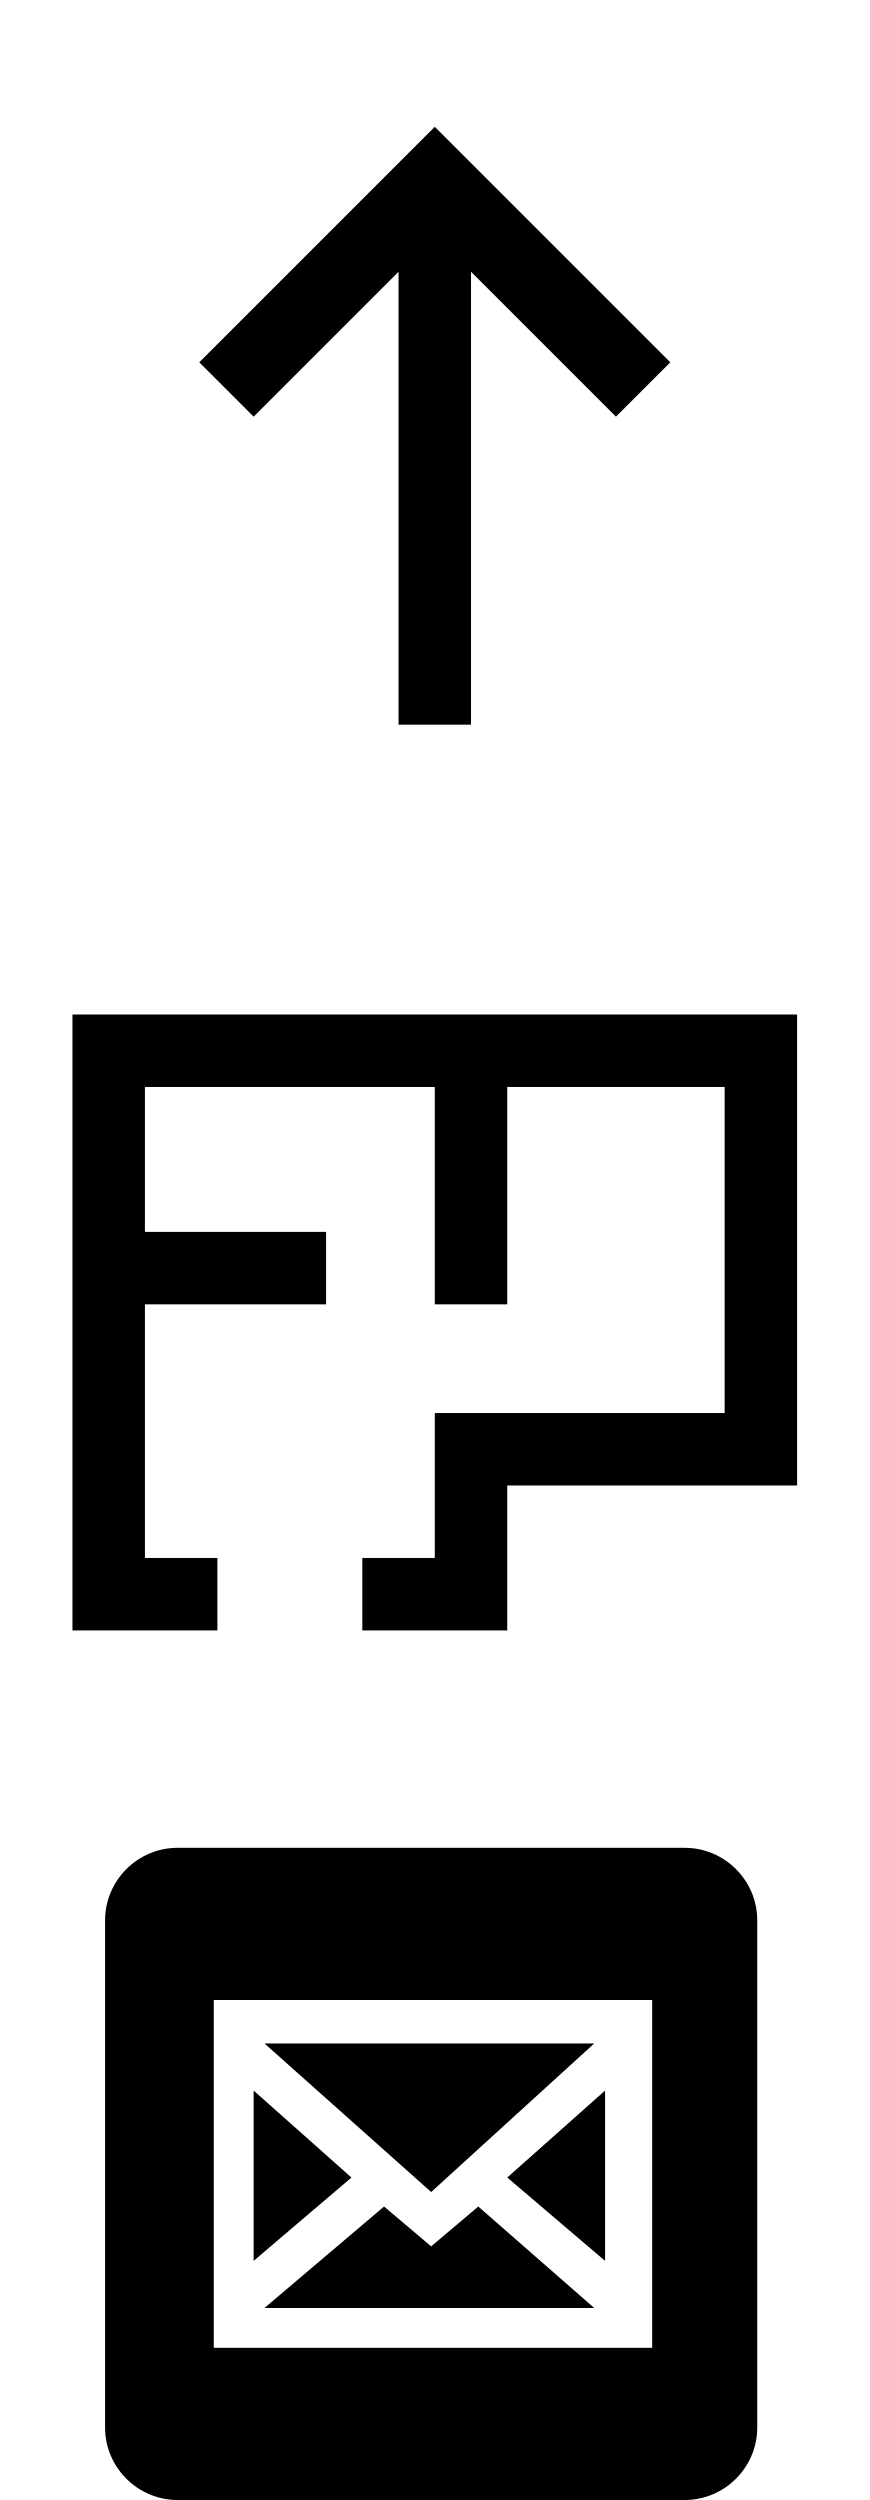
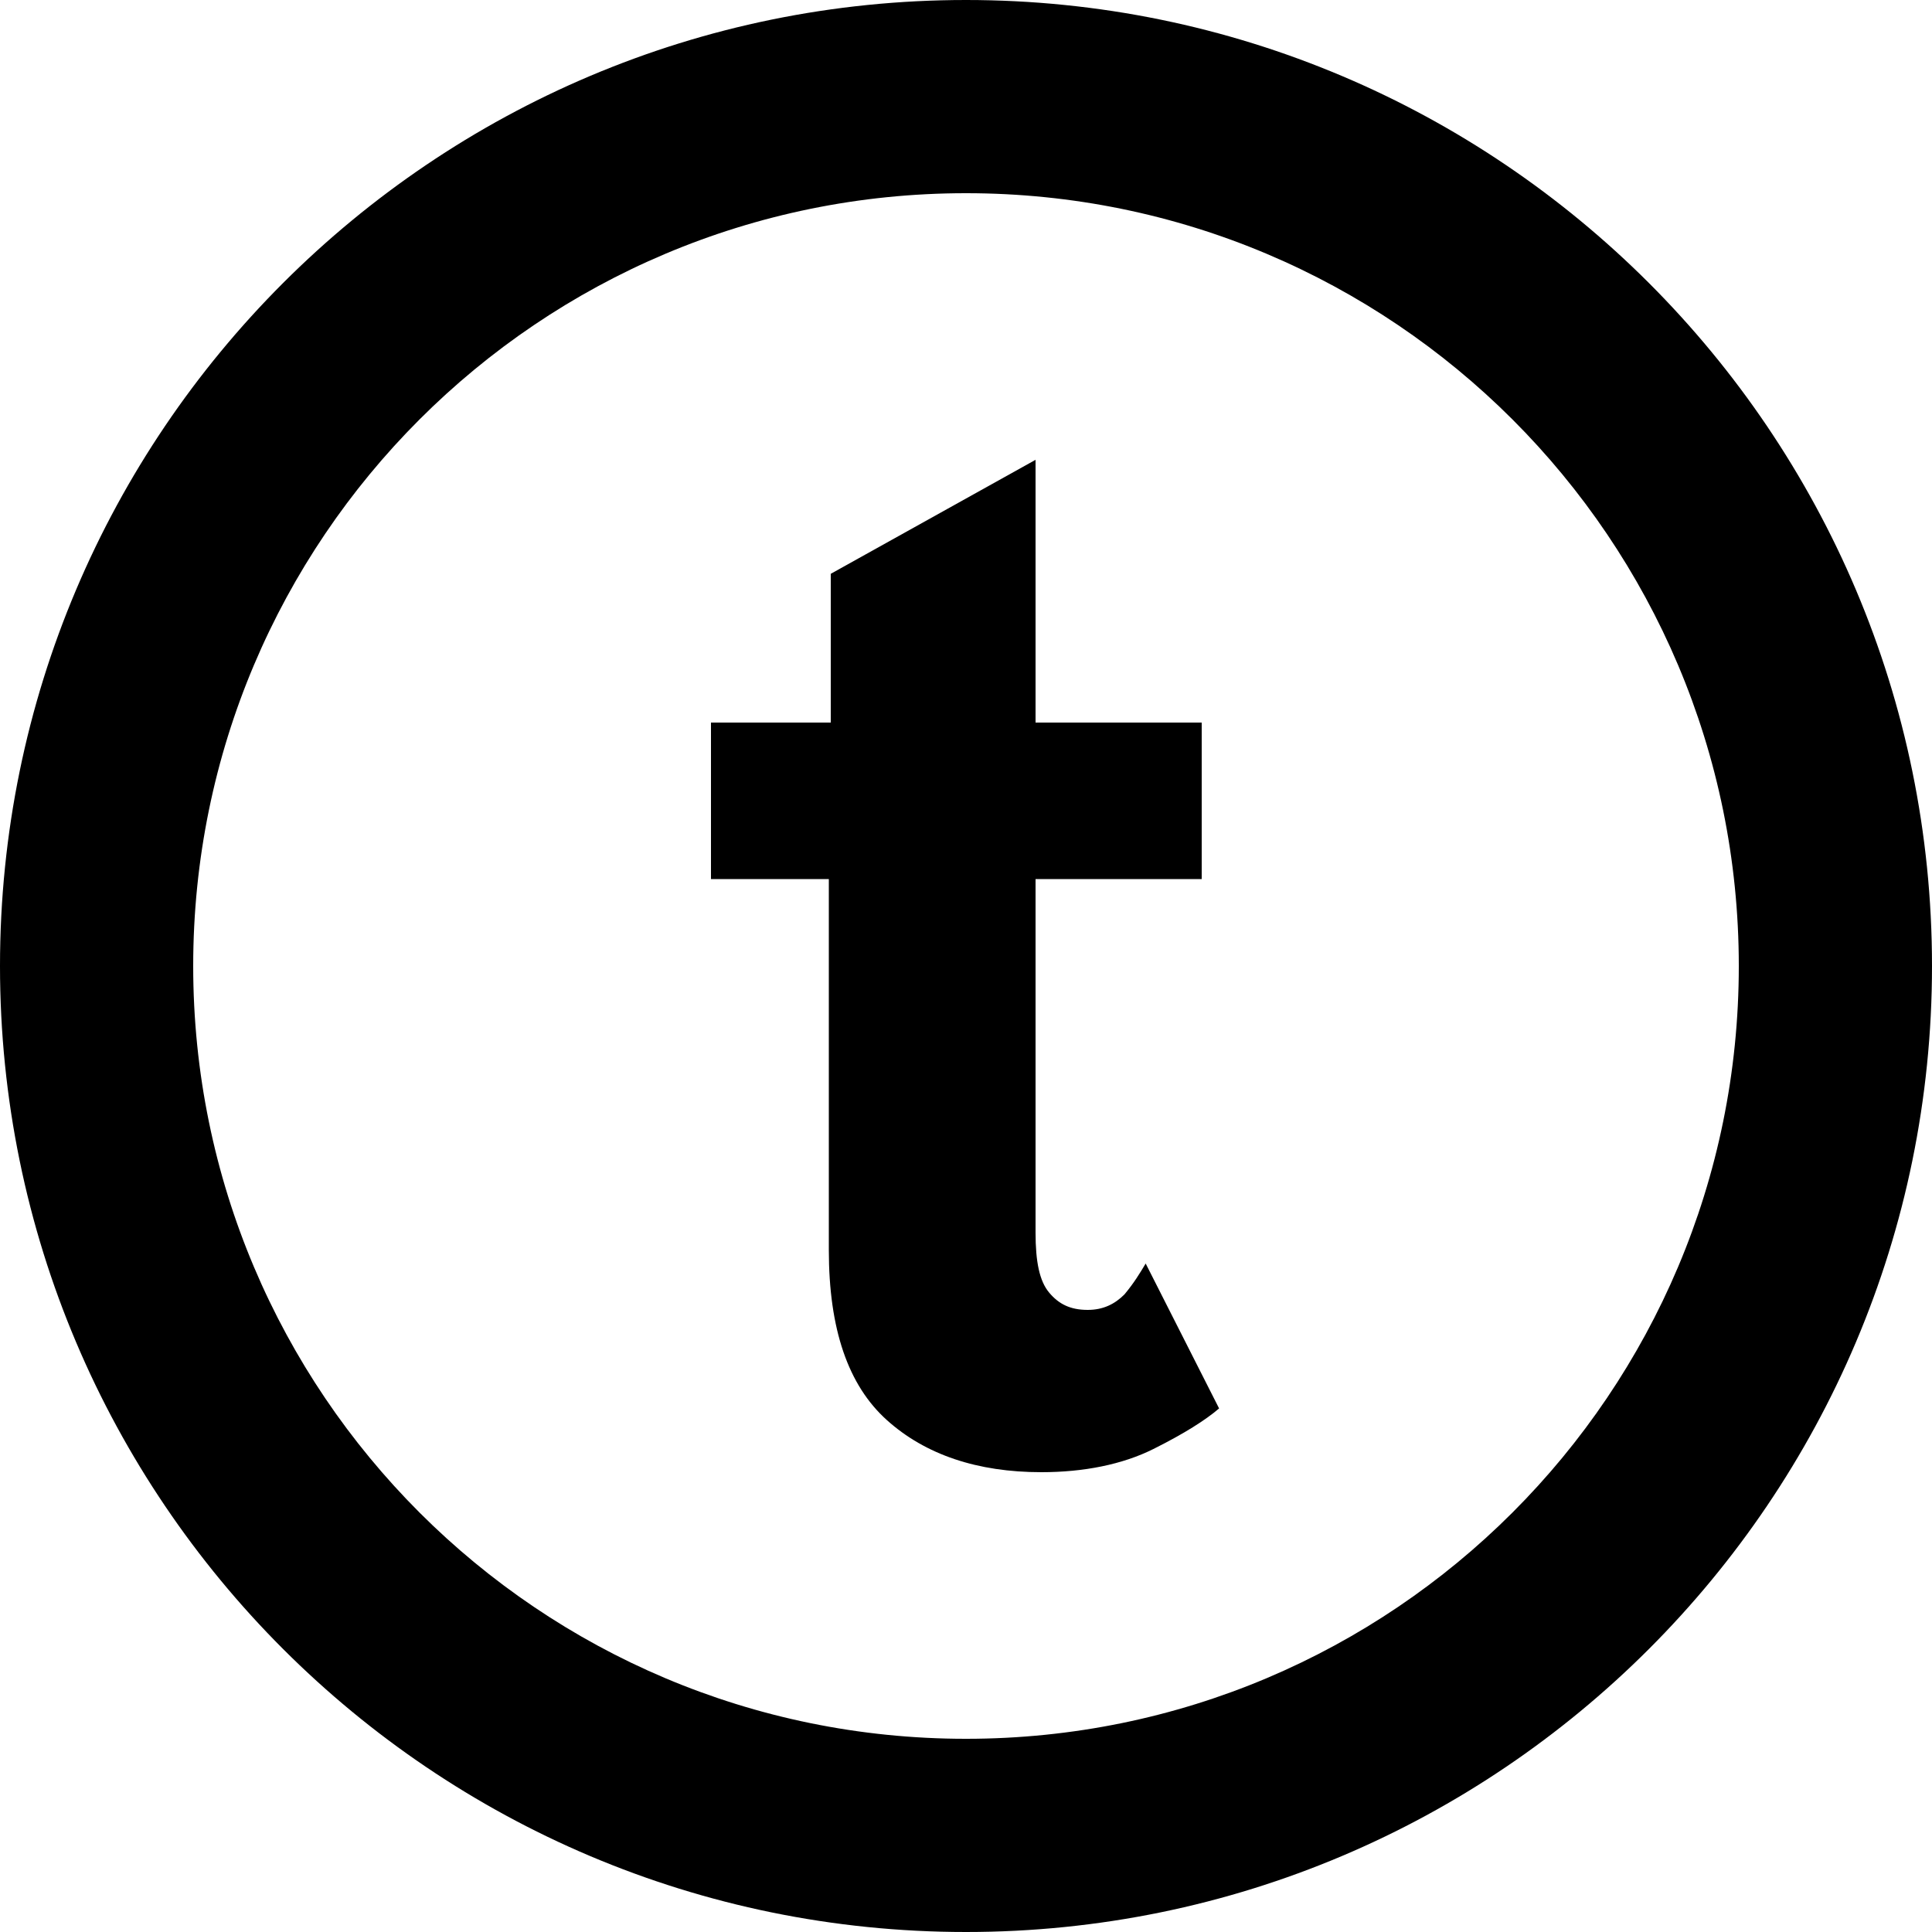
<svg xmlns="http://www.w3.org/2000/svg" xmlns:xlink="http://www.w3.org/1999/xlink">
-   <symbol id="arrow-up" viewBox="0 0 24 24">
-     <g fill="none" fill-rule="evenodd">
-       <path d="M0 0h24v24H0z" />
-       <path fill="currentColor" d="M12 3.5l6.5 6.5-1.5 1.5-4-4V20h-2V7.5l-4 4L5.5 10z" />
-     </g>
+   <symbol id="test" viewBox="0 0 100 100">
+     <path d="M50 10c22.1 0 40 17.9 40 40S72.1 90 50 90 10 72.1 10 50s17.9-40 40-40m0-10C22.4 0 0 22.4 0 50s22.4 50 50 50 50-22.4 50-50S77.6 0 50 0z" />
+     <path d="M63.1 72.9c-.7.6-1.8 1.3-3.4 2.1-1.6.8-3.6 1.2-5.8 1.2-3.3 0-6-.9-8-2.7-2-1.8-3-4.7-3-8.8V45.5h-6.1v-8.1H43v-7.7l10.6-5.9v13.6h8.6v8.1h-8.6v18.3c0 1.5.2 2.5.7 3.1.5.6 1.1.9 2 .9.8 0 1.4-.3 1.9-.8.5-.6.8-1.1 1.1-1.6l3.8 7.5z" />
  </symbol>
-   <use xlink:href="#arrow-up" width="24" height="24" />
-   <view id="arrow-up-view" viewBox="0 0 24 24" />
-   <symbol id="floor-plan" viewBox="0 0 24 24">
-     <g fill="none" fill-rule="evenodd">
-       <path d="M0 0h24v24H0z" />
-       <path d="M13 12V5m-4 6H3m7 9h3v-4h8V5H3v15h3" stroke="#000" stroke-width="2" />
-     </g>
-   </symbol>
-   <use xlink:href="#floor-plan" y="24" width="24" height="24" />
-   <view id="floor-plan-view" viewBox="0 24 24 24" />
-   <symbol fill="currentColor" id="testing" viewBox="0 0 24 24">
-     <path d="M16.7 14.4V9.7L14 12.1zm-4.8-.4l-1.3-1.1-3.3 2.8h9.1l-3.2-2.8zm4.5-5.6H7.3l4.6 4.1zM7 9.7v4.7l2.7-2.3z" />
-     <path d="M18.9 3h-14c-1.1 0-2 .9-2 2v14c0 1.1.9 2 2 2h14c1.1 0 2-.9 2-2V5c0-1.1-.9-2-2-2zm-1 13.8h-12V7.2H18v9.6z" />
-   </symbol>
-   <use fill="currentColor" xlink:href="#testing" y="48" width="24" height="24" />
-   <view id="testing-view" viewBox="0 48 24 24" />
+   <use xlink:href="#test" width="100" height="100" />
+   <view id="test-view" viewBox="0 0 100 100" />
</svg>
